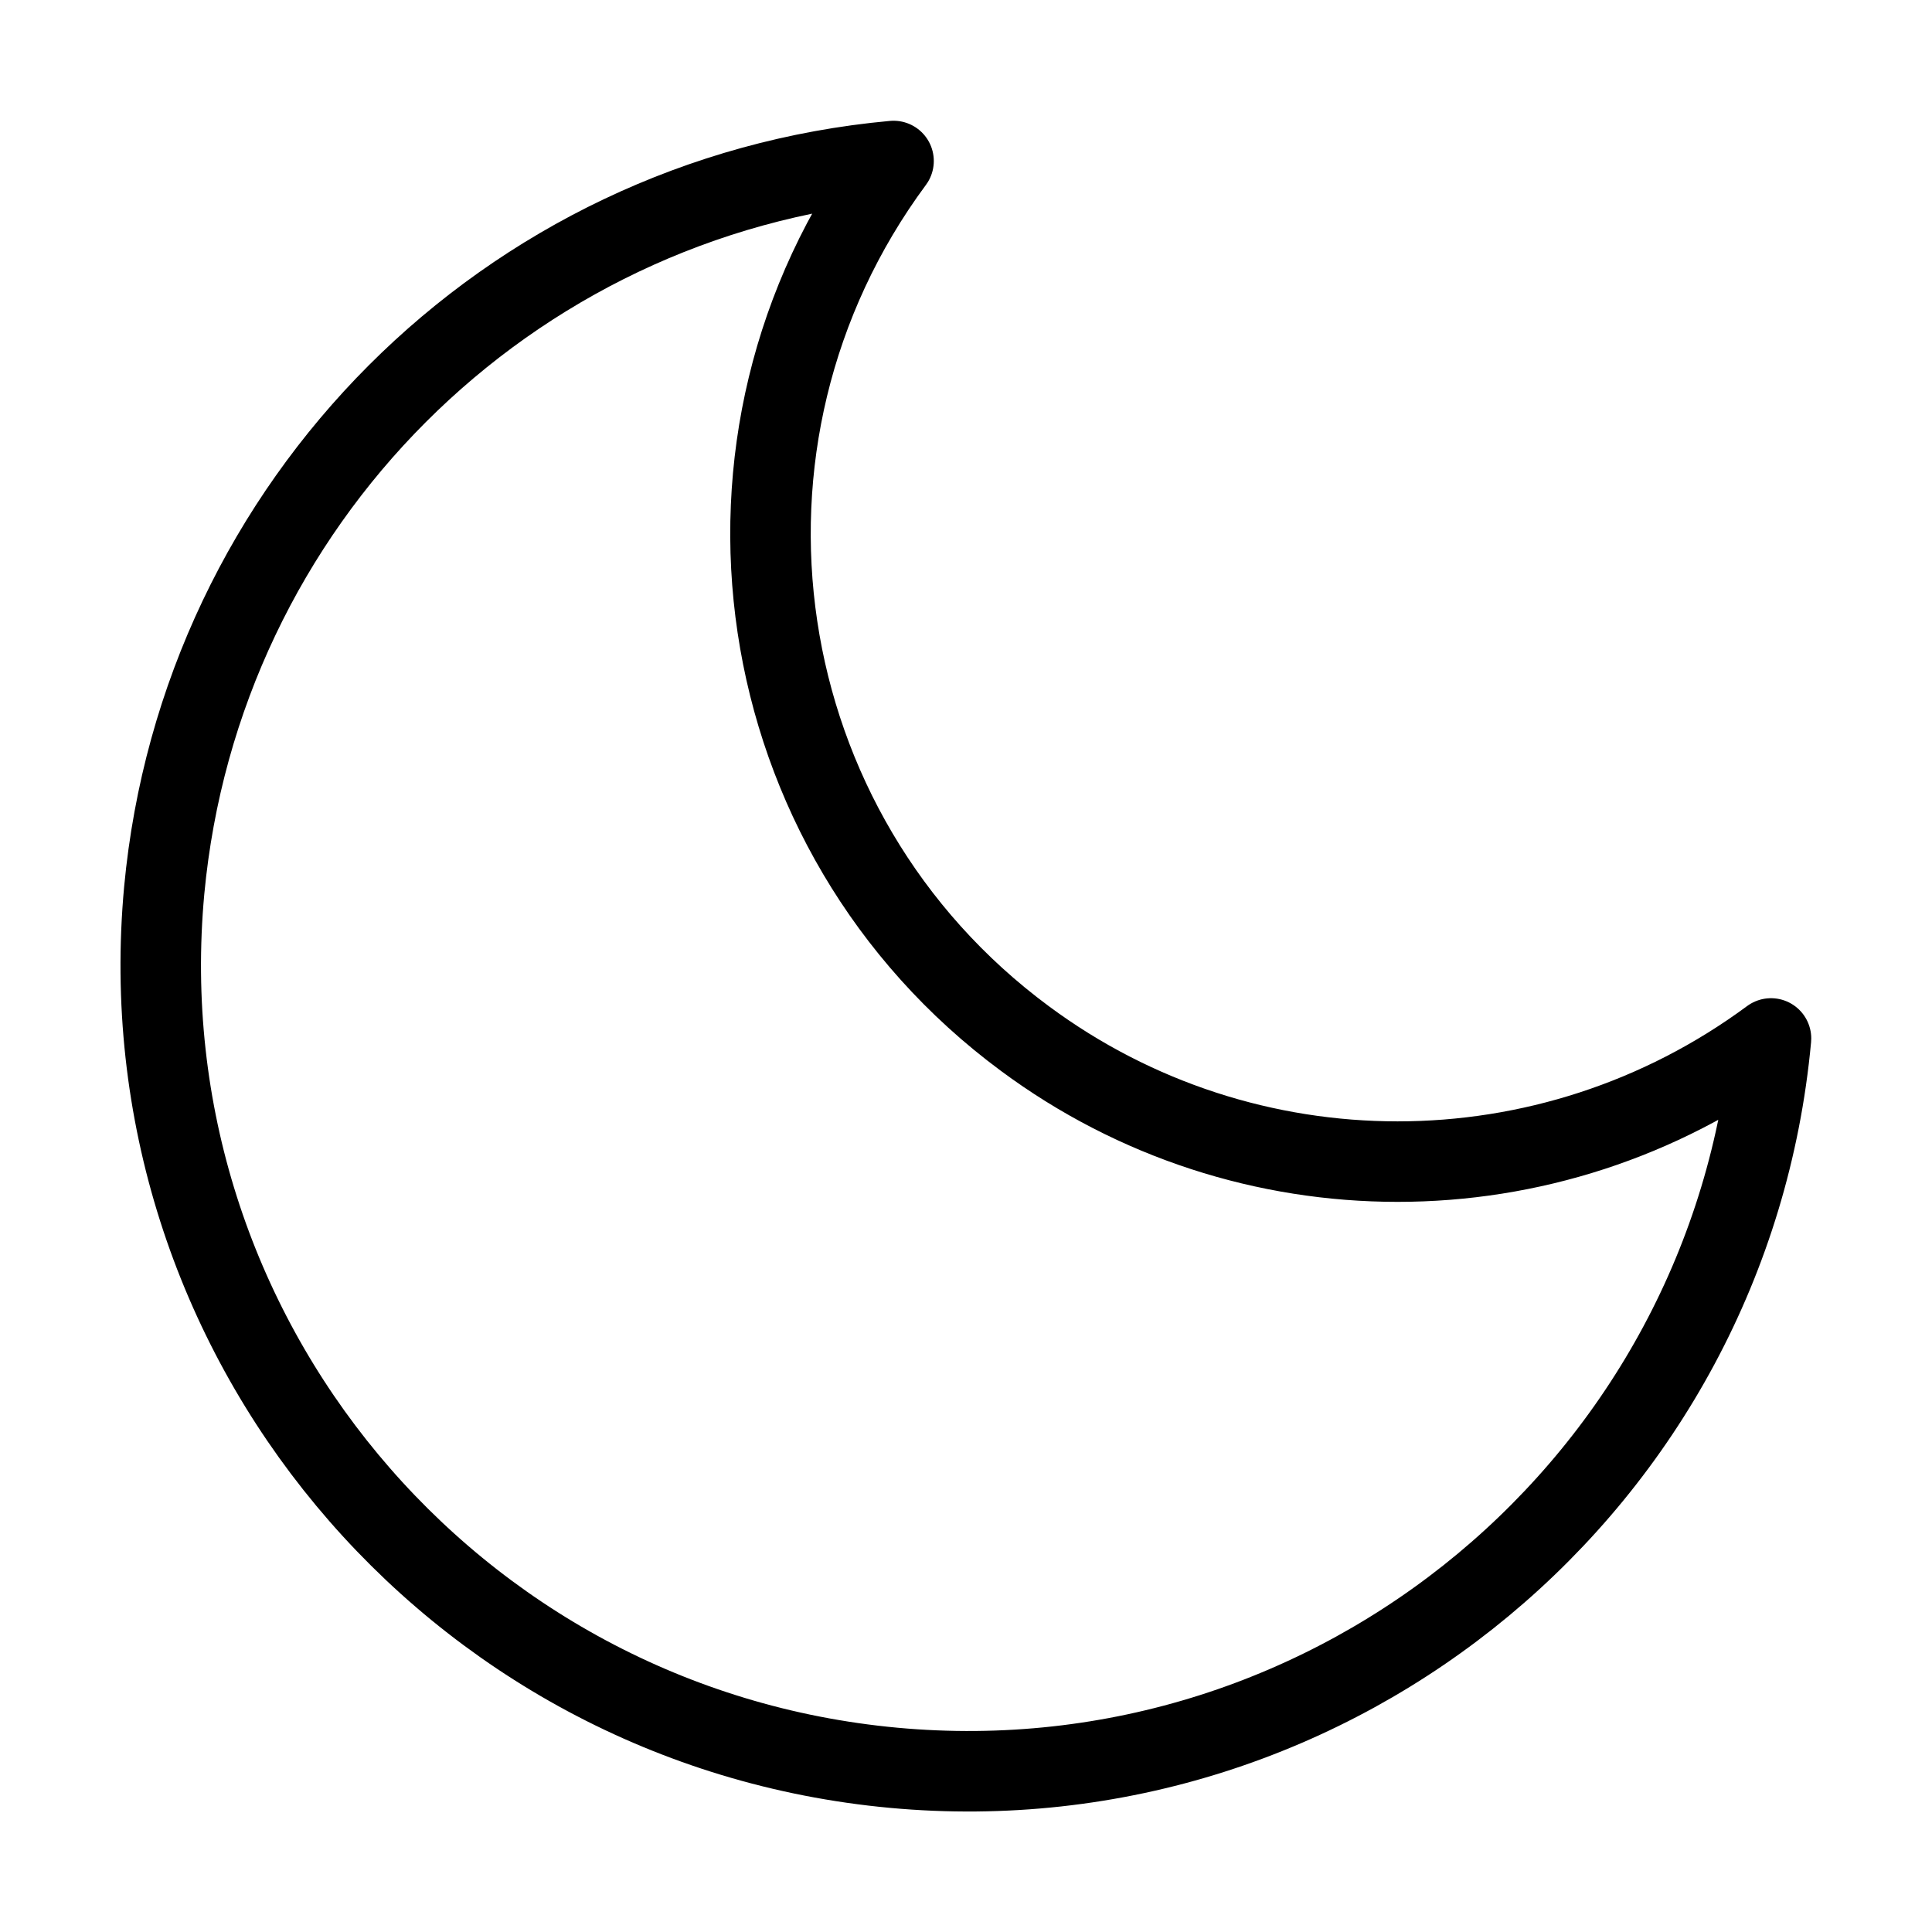
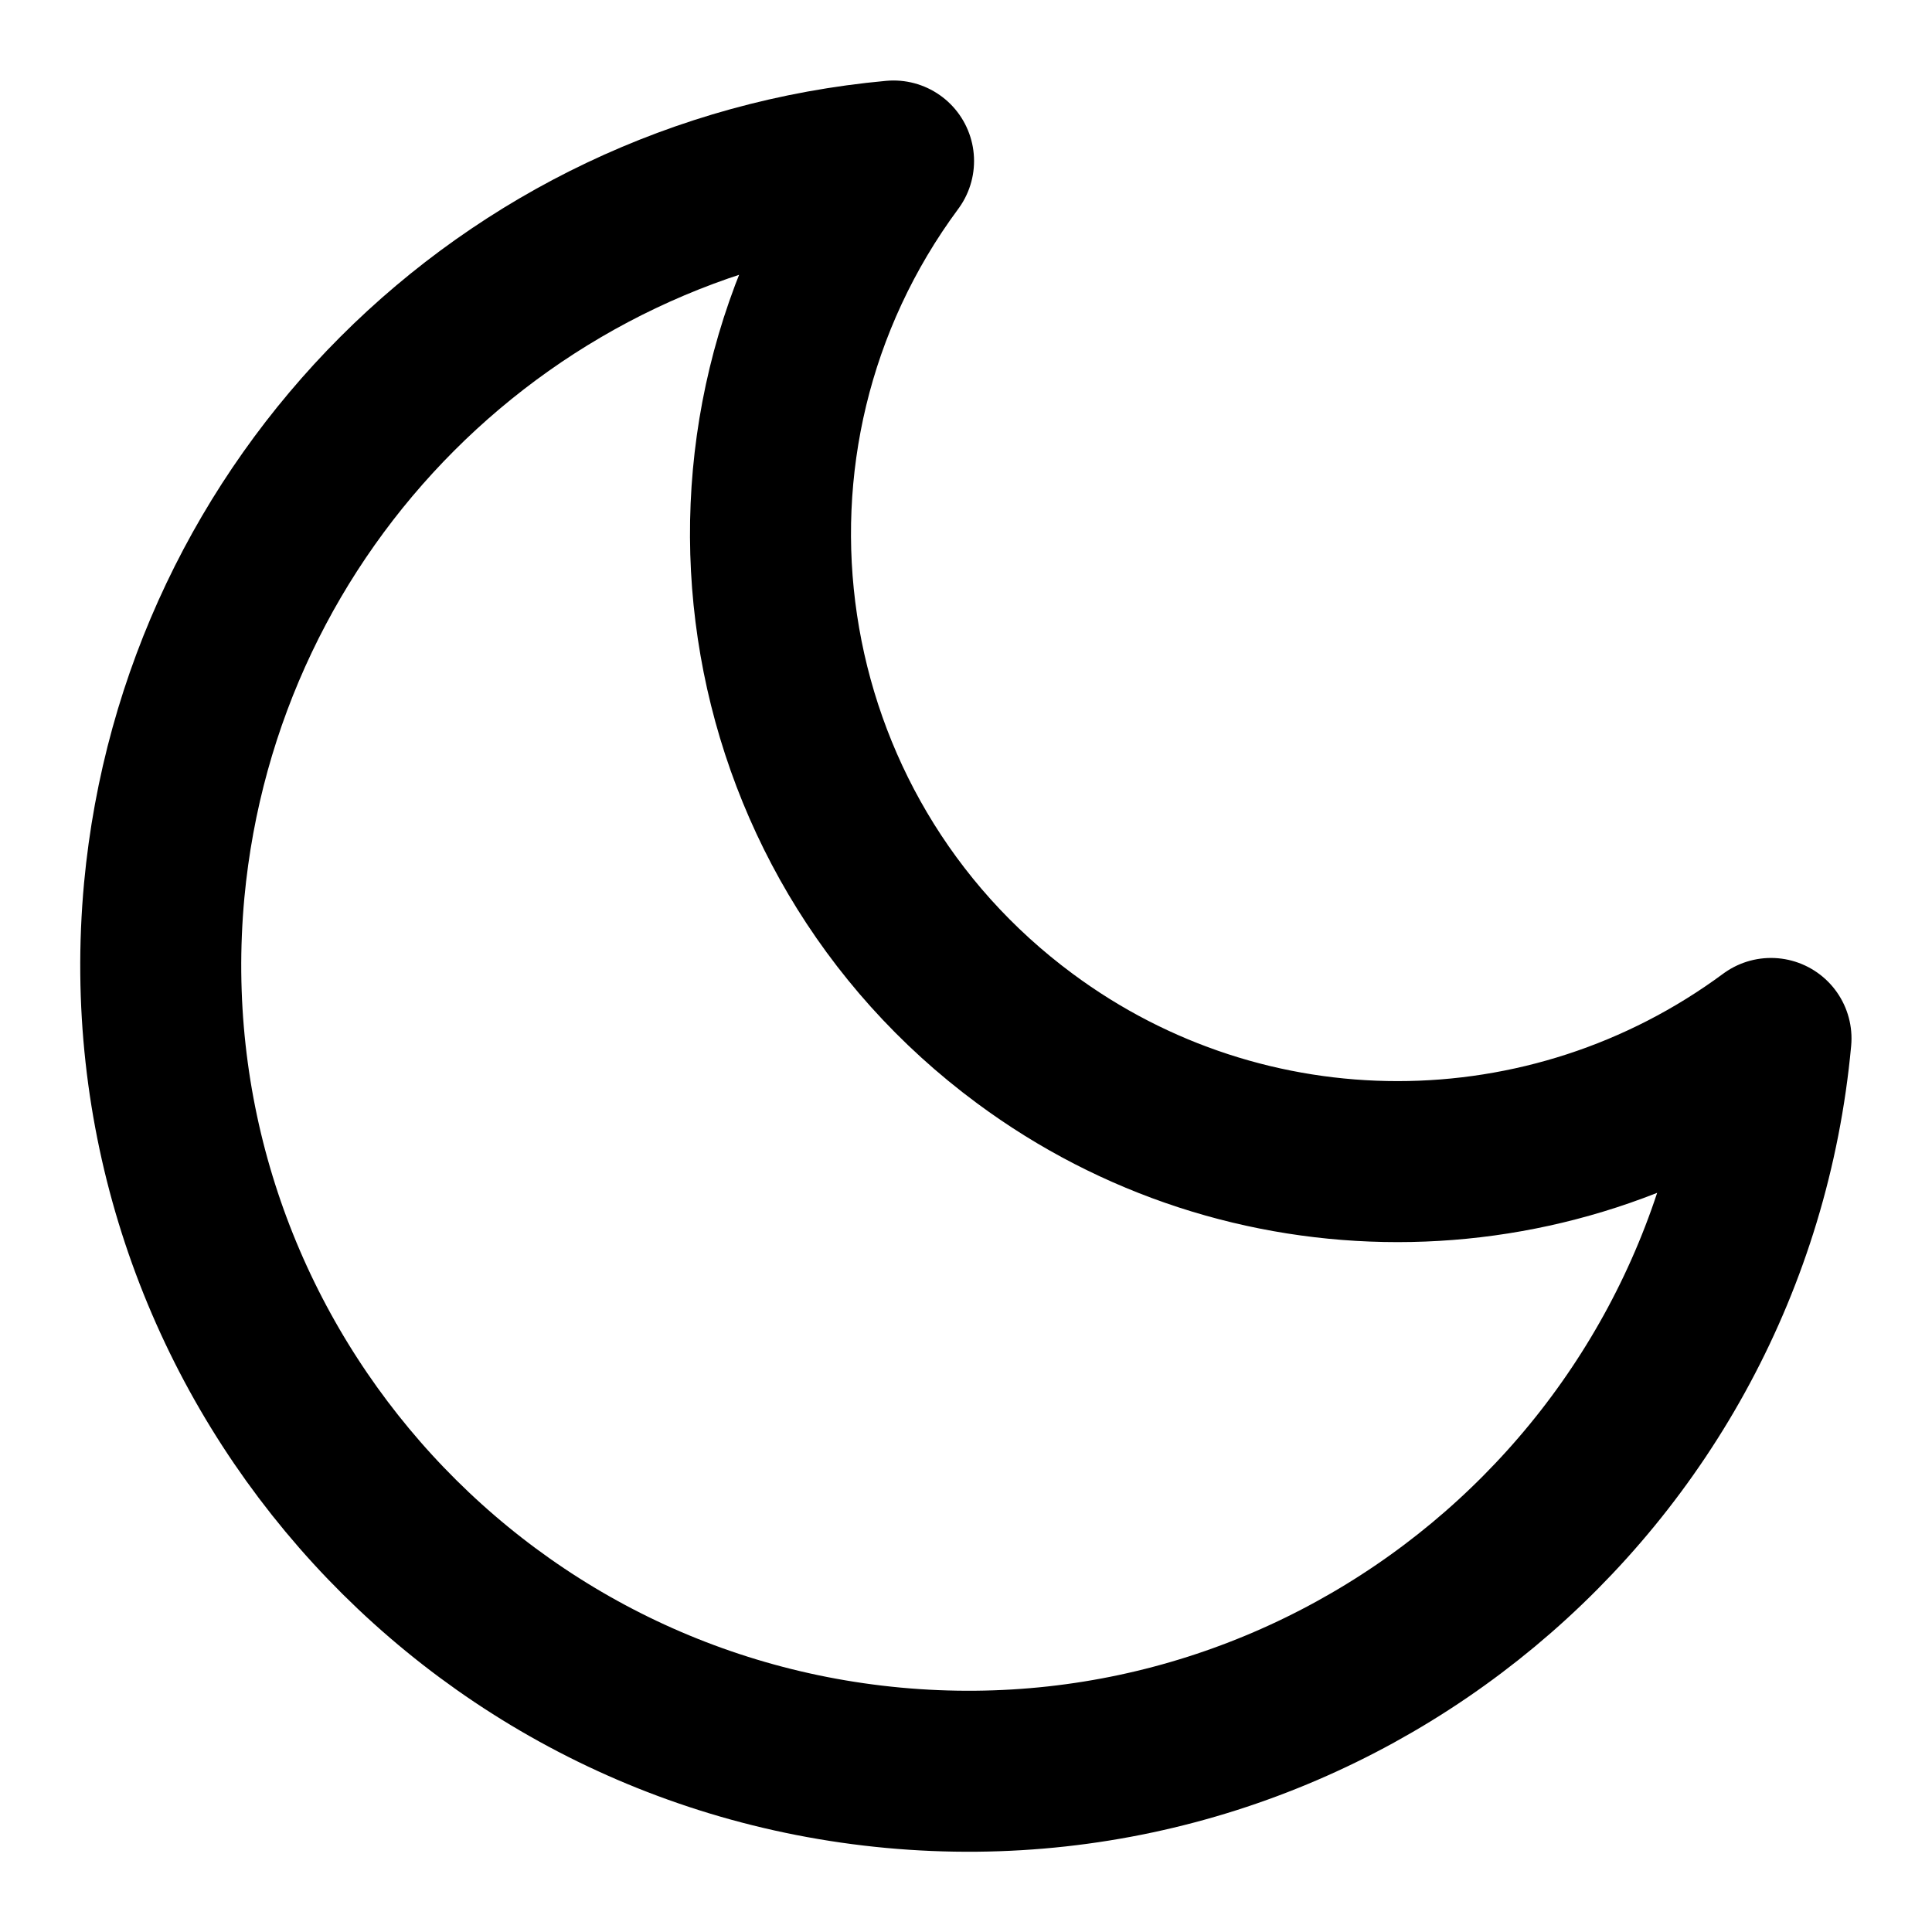
<svg xmlns="http://www.w3.org/2000/svg" id="moon" viewBox="0 0 24 24">
-   <path d="m22,12.9c-.51,5.51-5.39,9.57-10.9,9.06-5.51-.51-9.57-5.39-9.06-10.9C2.49,6.25,6.29,2.44,11.1,2c-2.56,3.46-1.83,8.34,1.63,10.9,2.75,2.04,6.51,2.04,9.27,0Z" fill="none" stroke="currentColor" stroke-linecap="round" stroke-linejoin="round" />
+   <path d="m22,12.9c-.51,5.51-5.39,9.57-10.9,9.06-5.51-.51-9.57-5.39-9.06-10.9C2.49,6.25,6.29,2.44,11.1,2c-2.56,3.46-1.83,8.34,1.63,10.9,2.75,2.04,6.51,2.04,9.27,0Z" fill="none" stroke="#000" stroke-linecap="round" stroke-linejoin="round" stroke-width="2" />
</svg>
